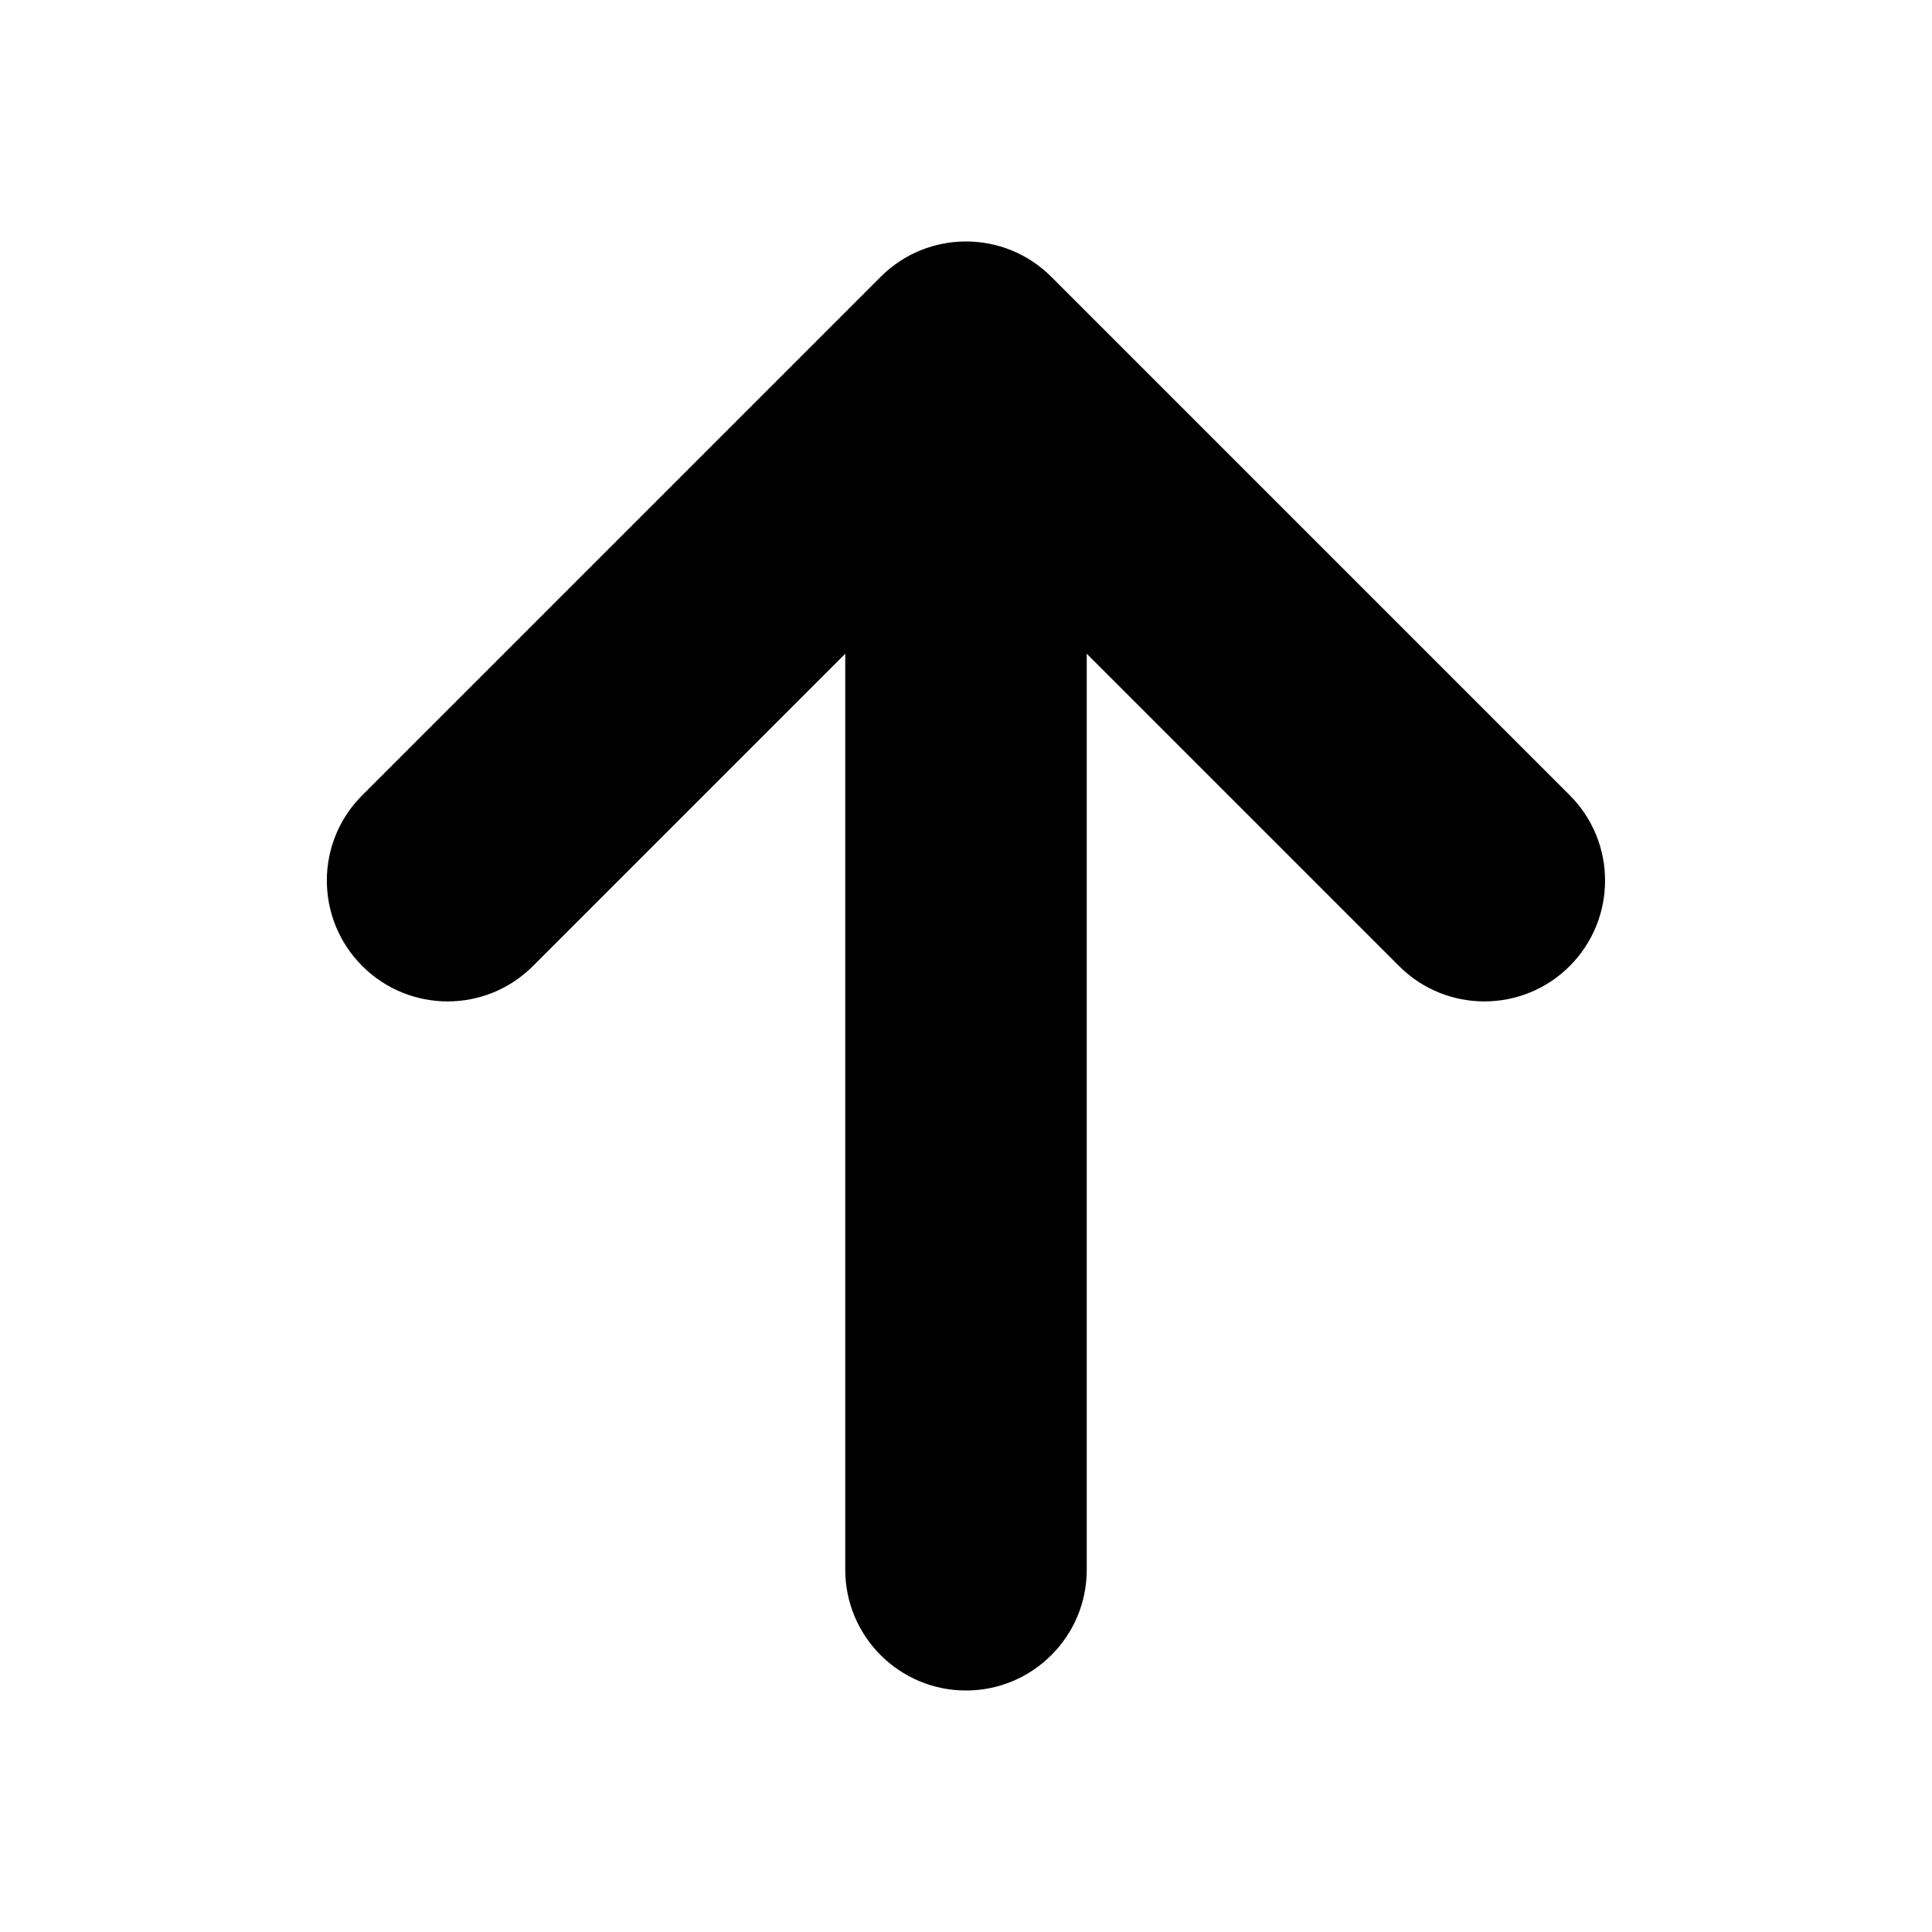
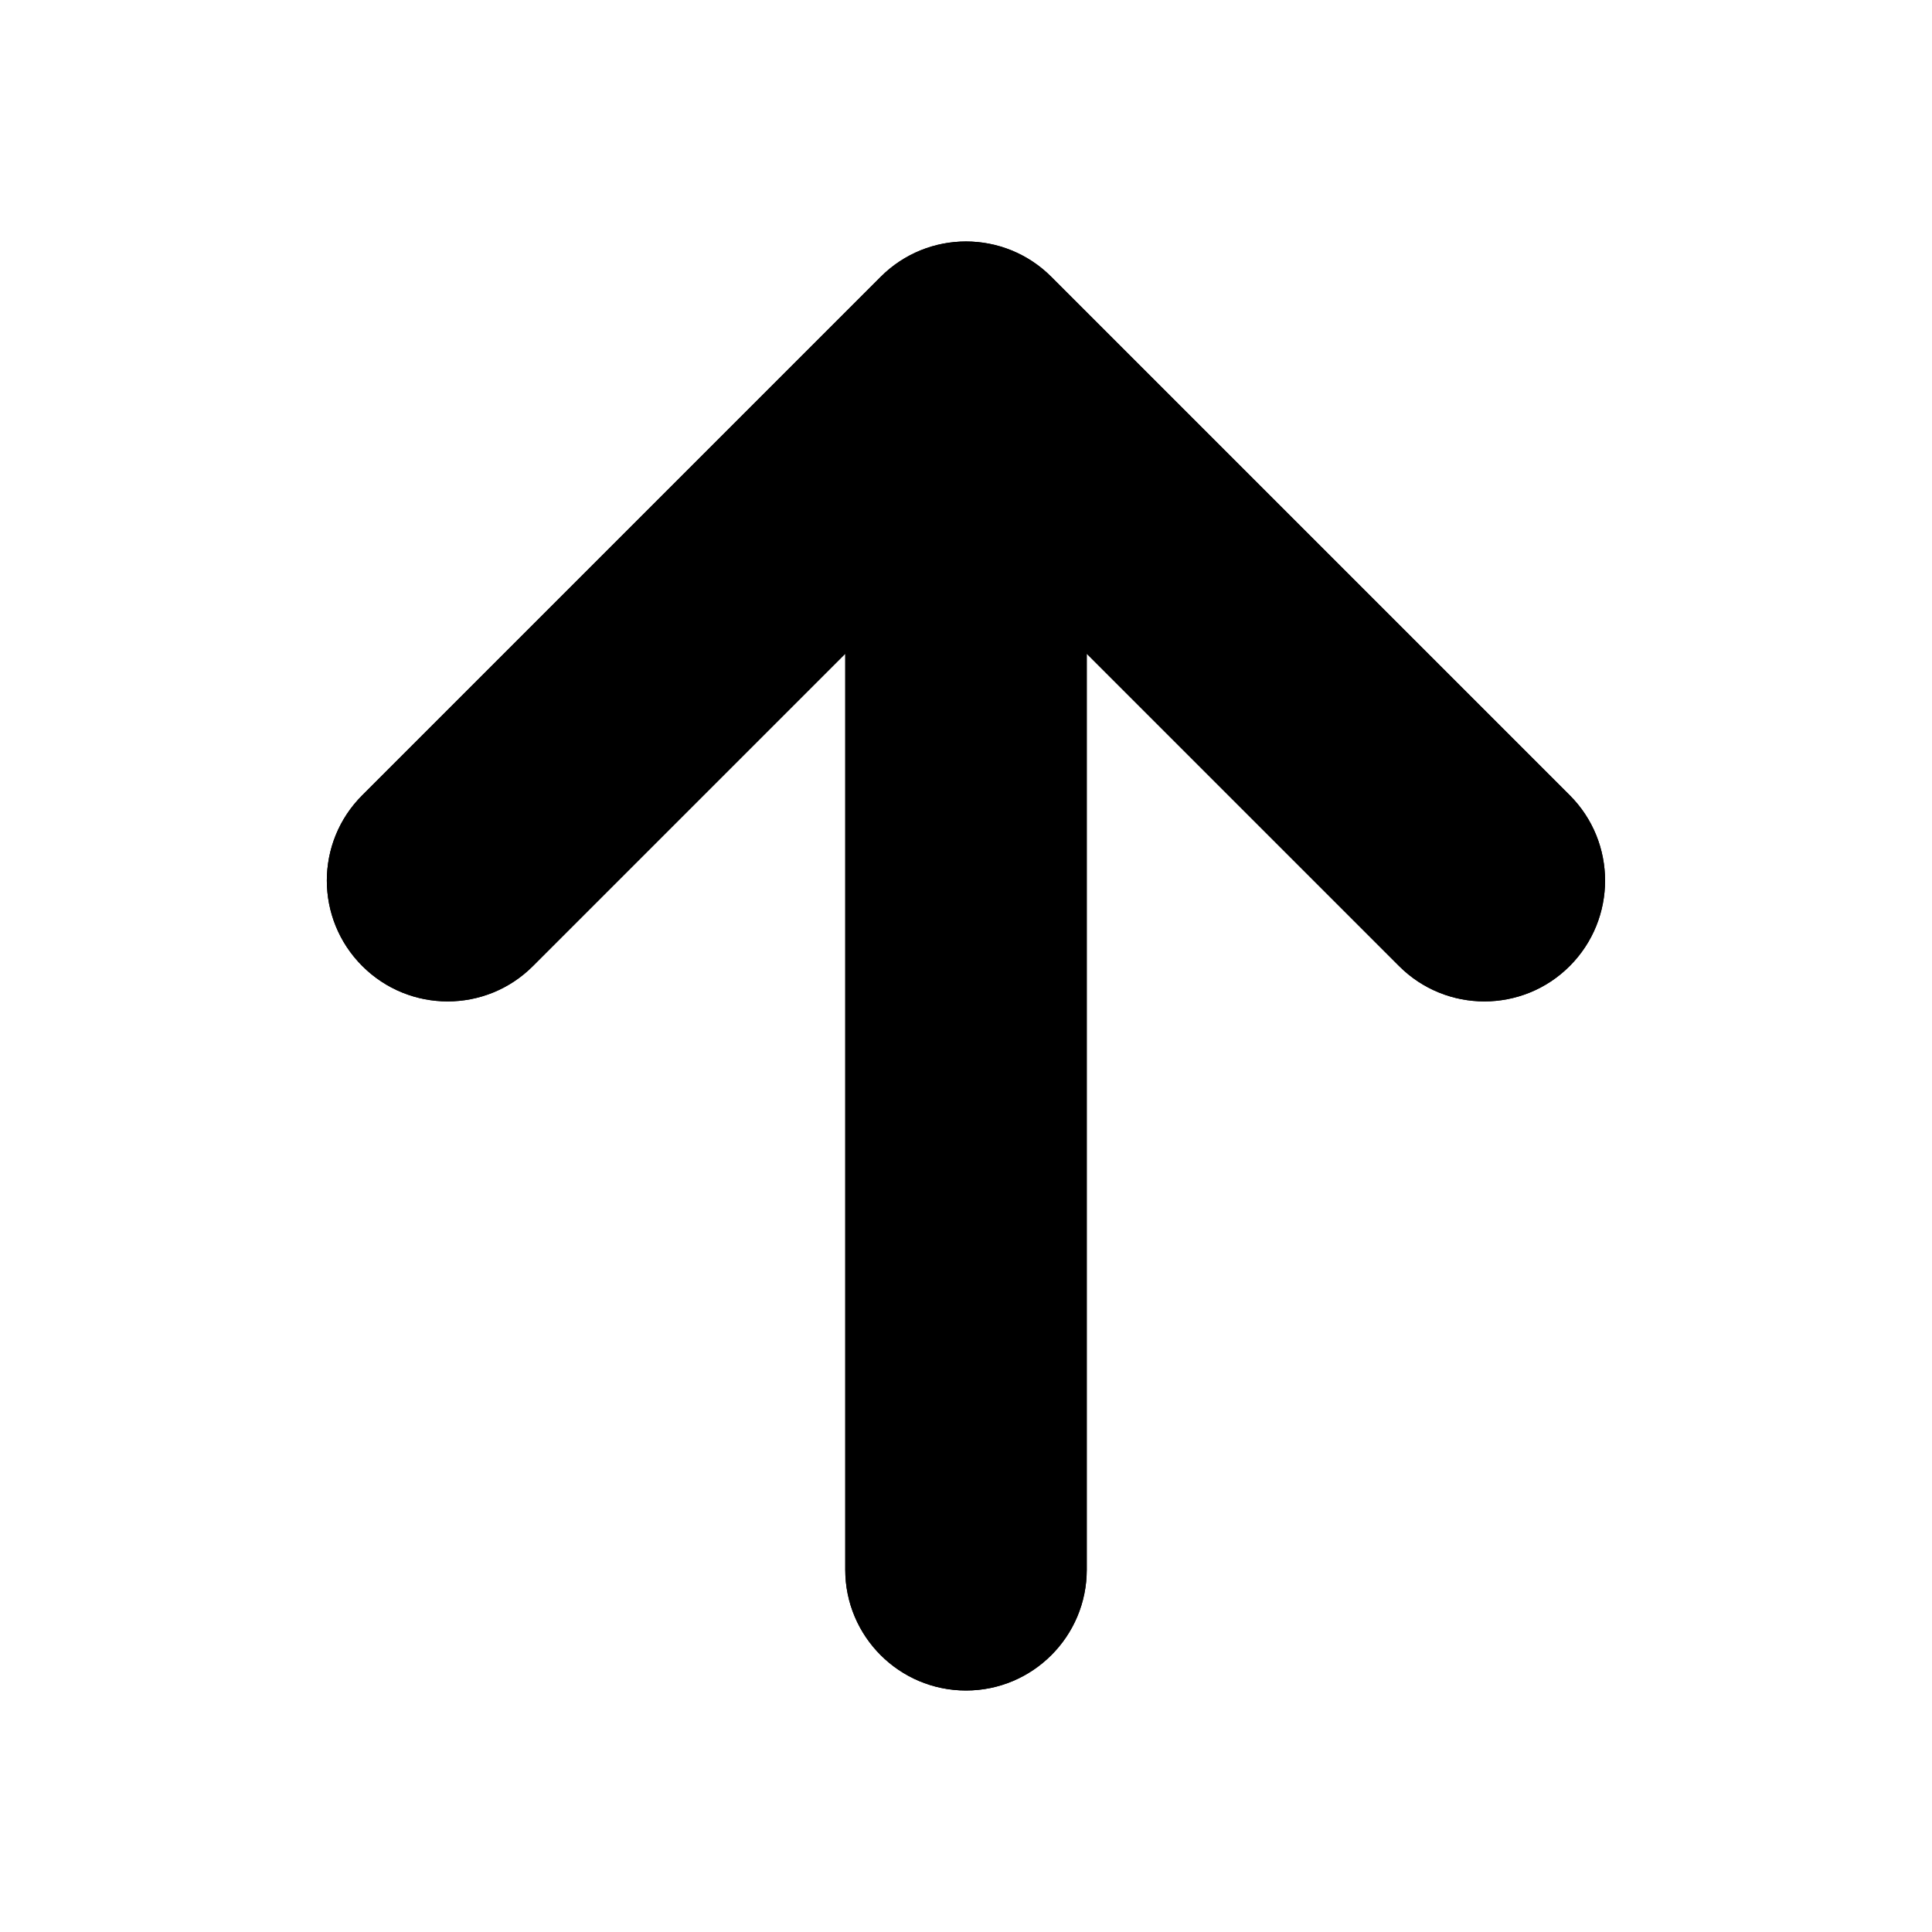
<svg xmlns="http://www.w3.org/2000/svg" width="16" height="16" viewBox="0 0 16 16" fill="none">
  <path fill-rule="evenodd" clip-rule="evenodd" d="M9 5.414V13C9 13.552 8.552 14 8 14C7.448 14 7 13.552 7 13V5.414L4.414 8C4.024 8.391 3.391 8.391 3 8C2.609 7.609 2.609 6.976 3 6.586L7.293 2.293C7.683 1.902 8.317 1.902 8.707 2.293L13 6.586C13.39 6.976 13.39 7.609 13 8C12.61 8.391 11.976 8.391 11.586 8L9 5.414Z" fill="currentColor" />
+   <path fill-rule="evenodd" clip-rule="evenodd" d="M9 5.414V13C9 13.552 8.552 14 8 14C7.448 14 7 13.552 7 13V5.414L4.414 8C4.024 8.391 3.391 8.391 3 8C2.609 7.609 2.609 6.976 3 6.586L7.293 2.293C7.683 1.902 8.317 1.902 8.707 2.293L13 6.586C13.39 6.976 13.39 7.609 13 8C12.61 8.391 11.976 8.391 11.586 8L9 5.414Z" fill="currentColor" />
</svg>
